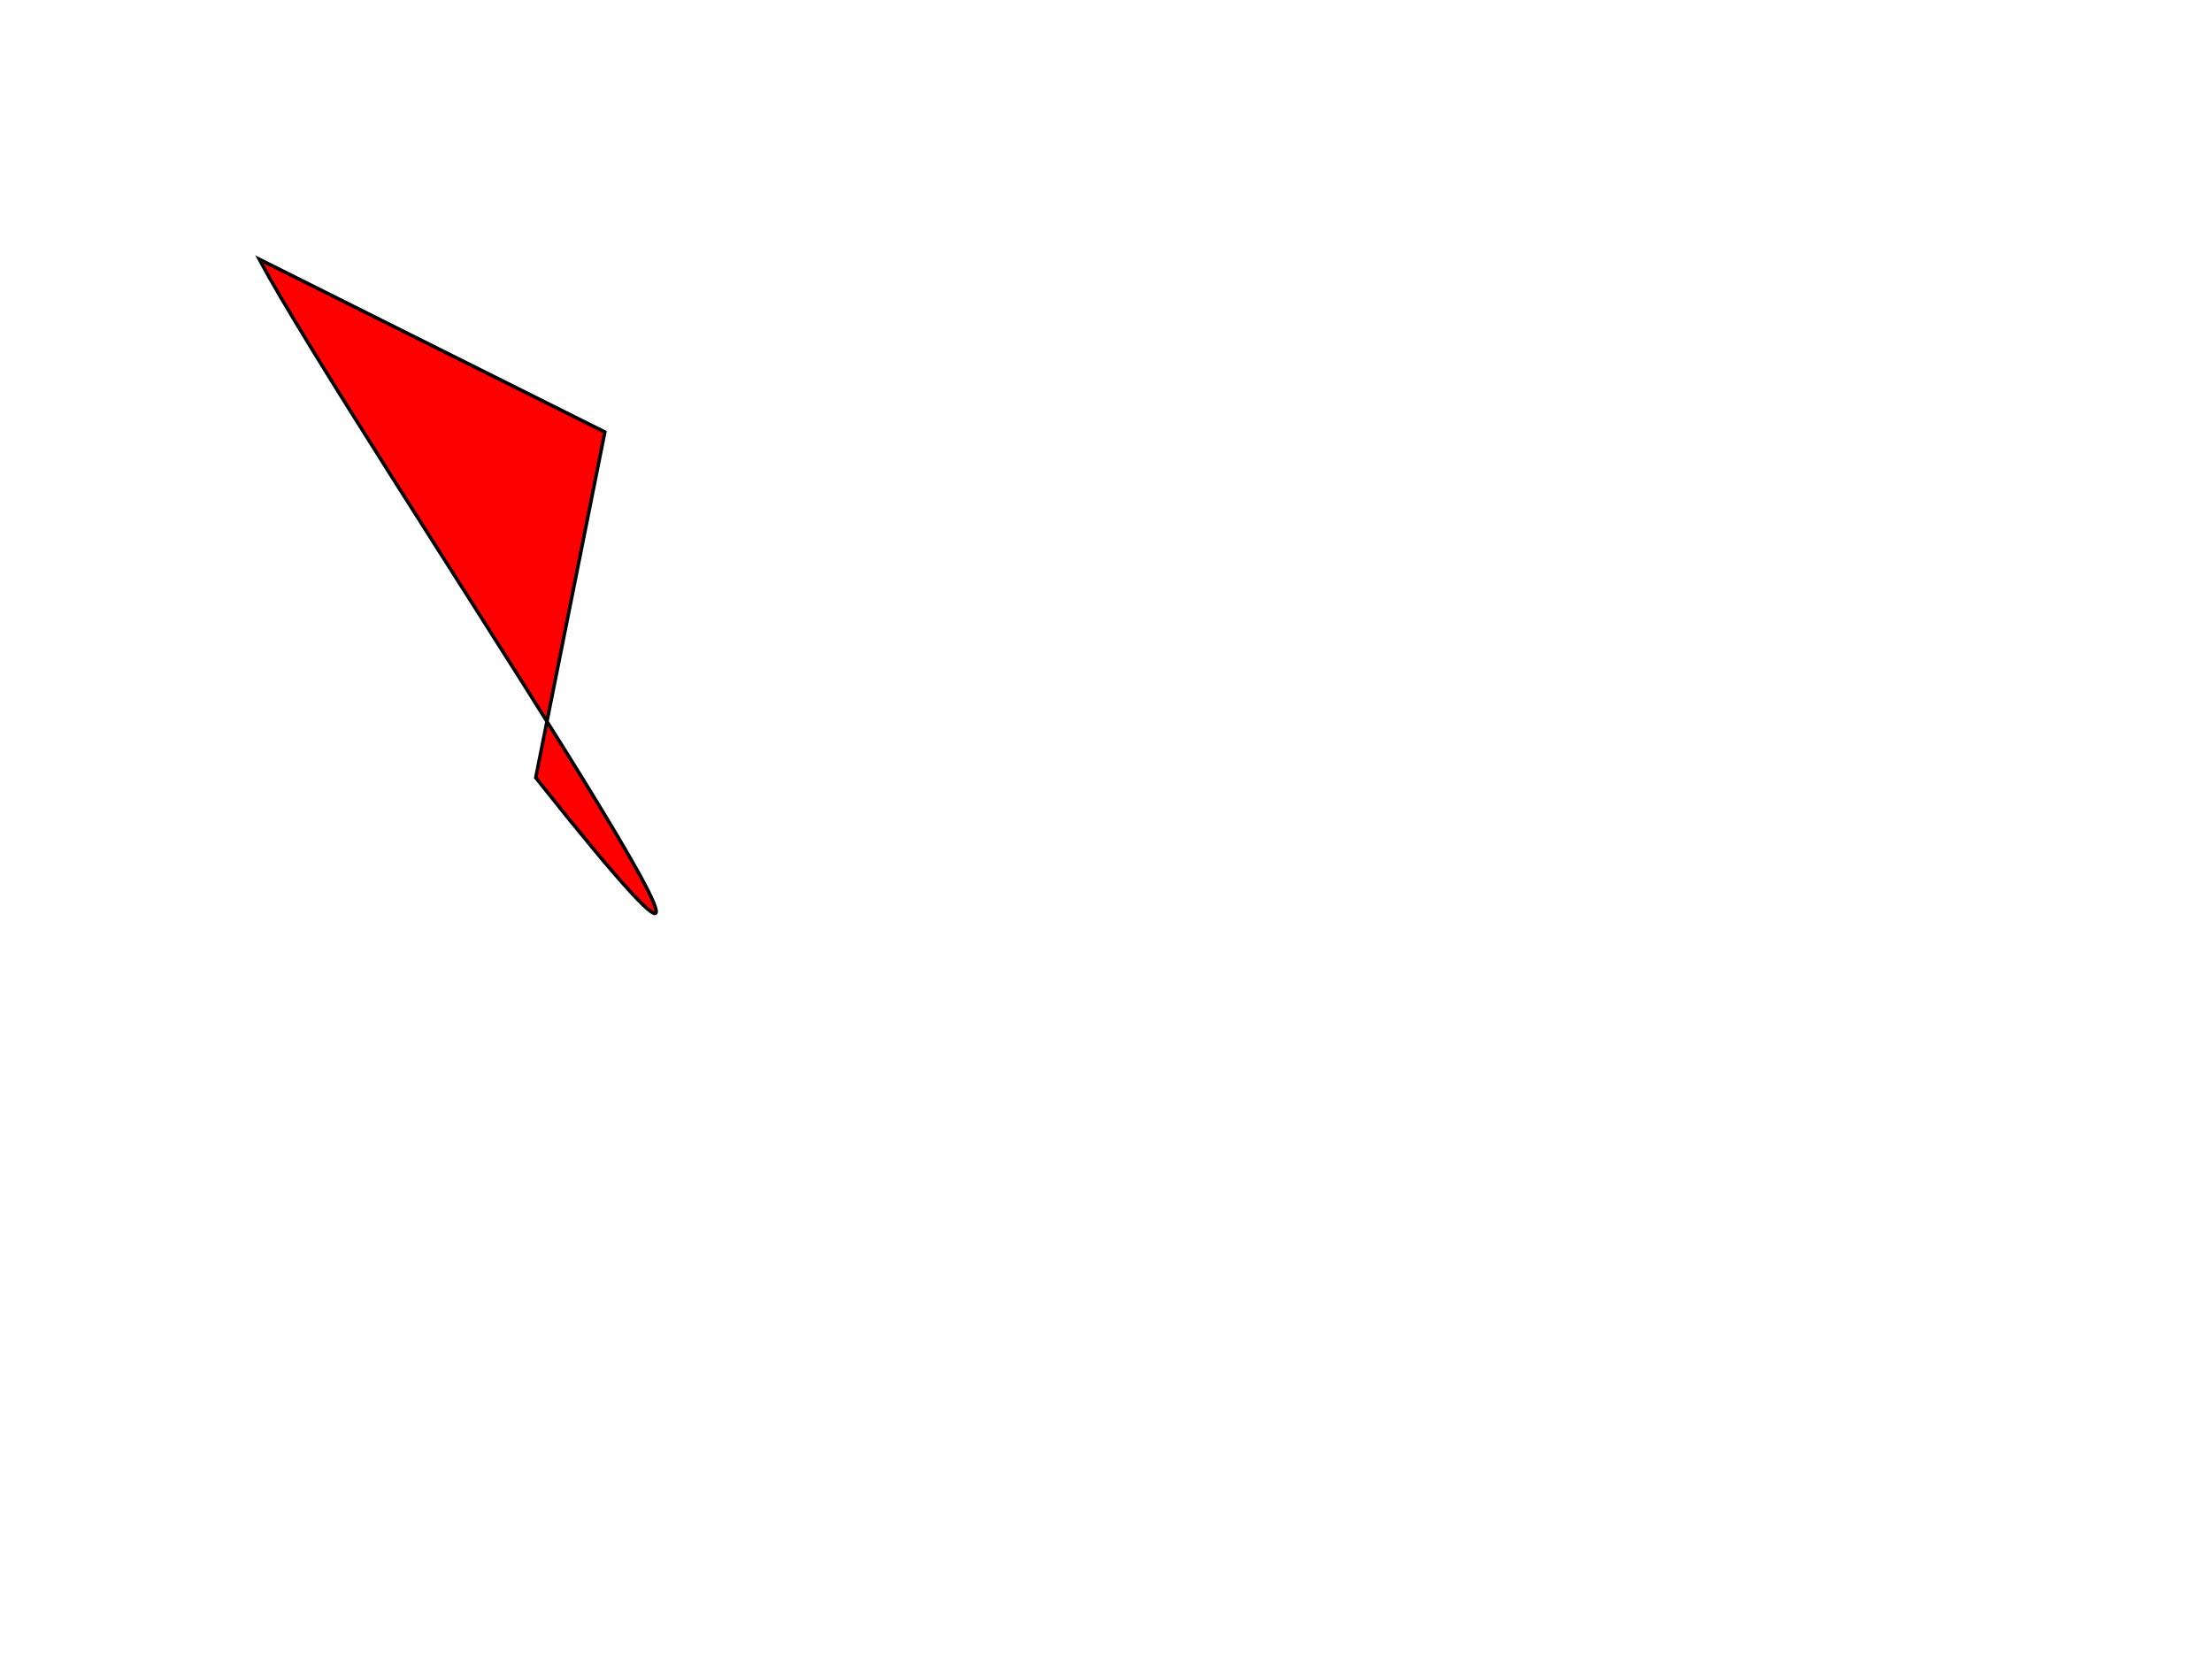
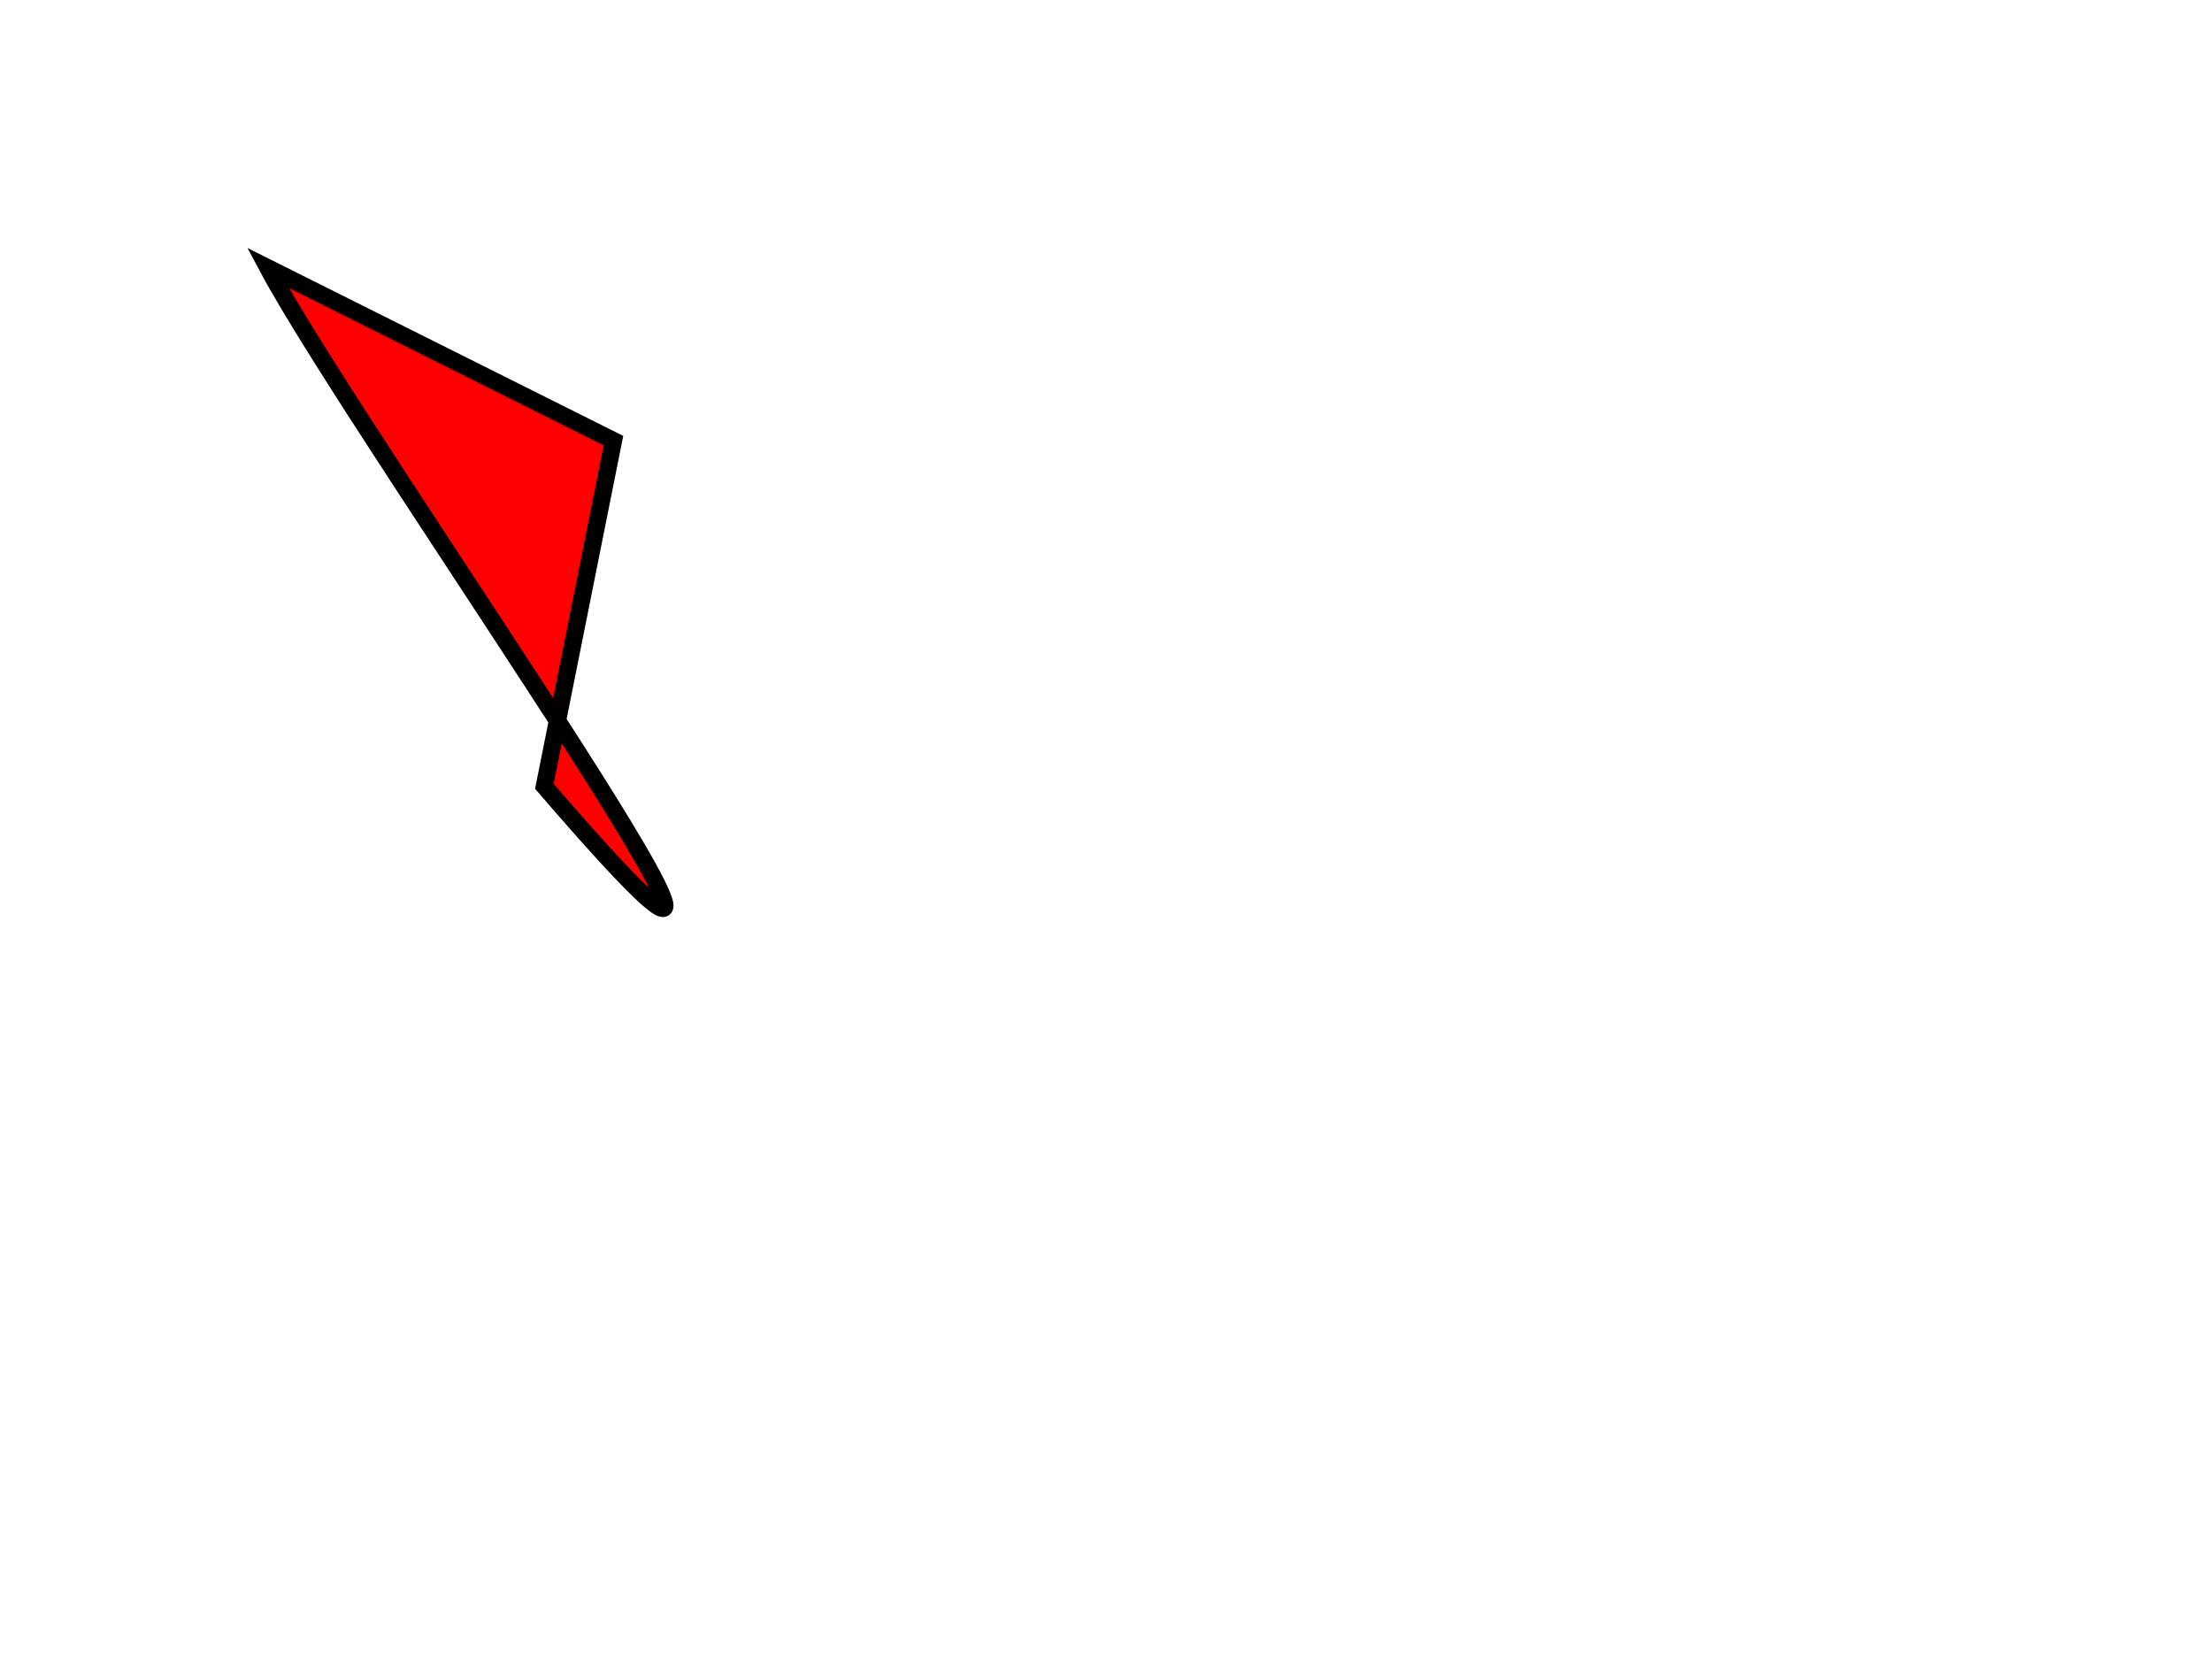
<svg xmlns="http://www.w3.org/2000/svg" width="640" height="480">
  <g class="layer">
-     <path d="m75,75l100,50l-20,100c103.33,130 -53.33,-100 -80,-150z" fill="#FF0000" id="svg_1" stroke="#000000" />
+     <path d="m77.5,77.5l100,50l-20,100c103.33,120 -53.33,-100 -80,-150z" fill="#FF0000" id="svg_1" stroke="#000000" stroke-width="5" />
  </g>
</svg>
